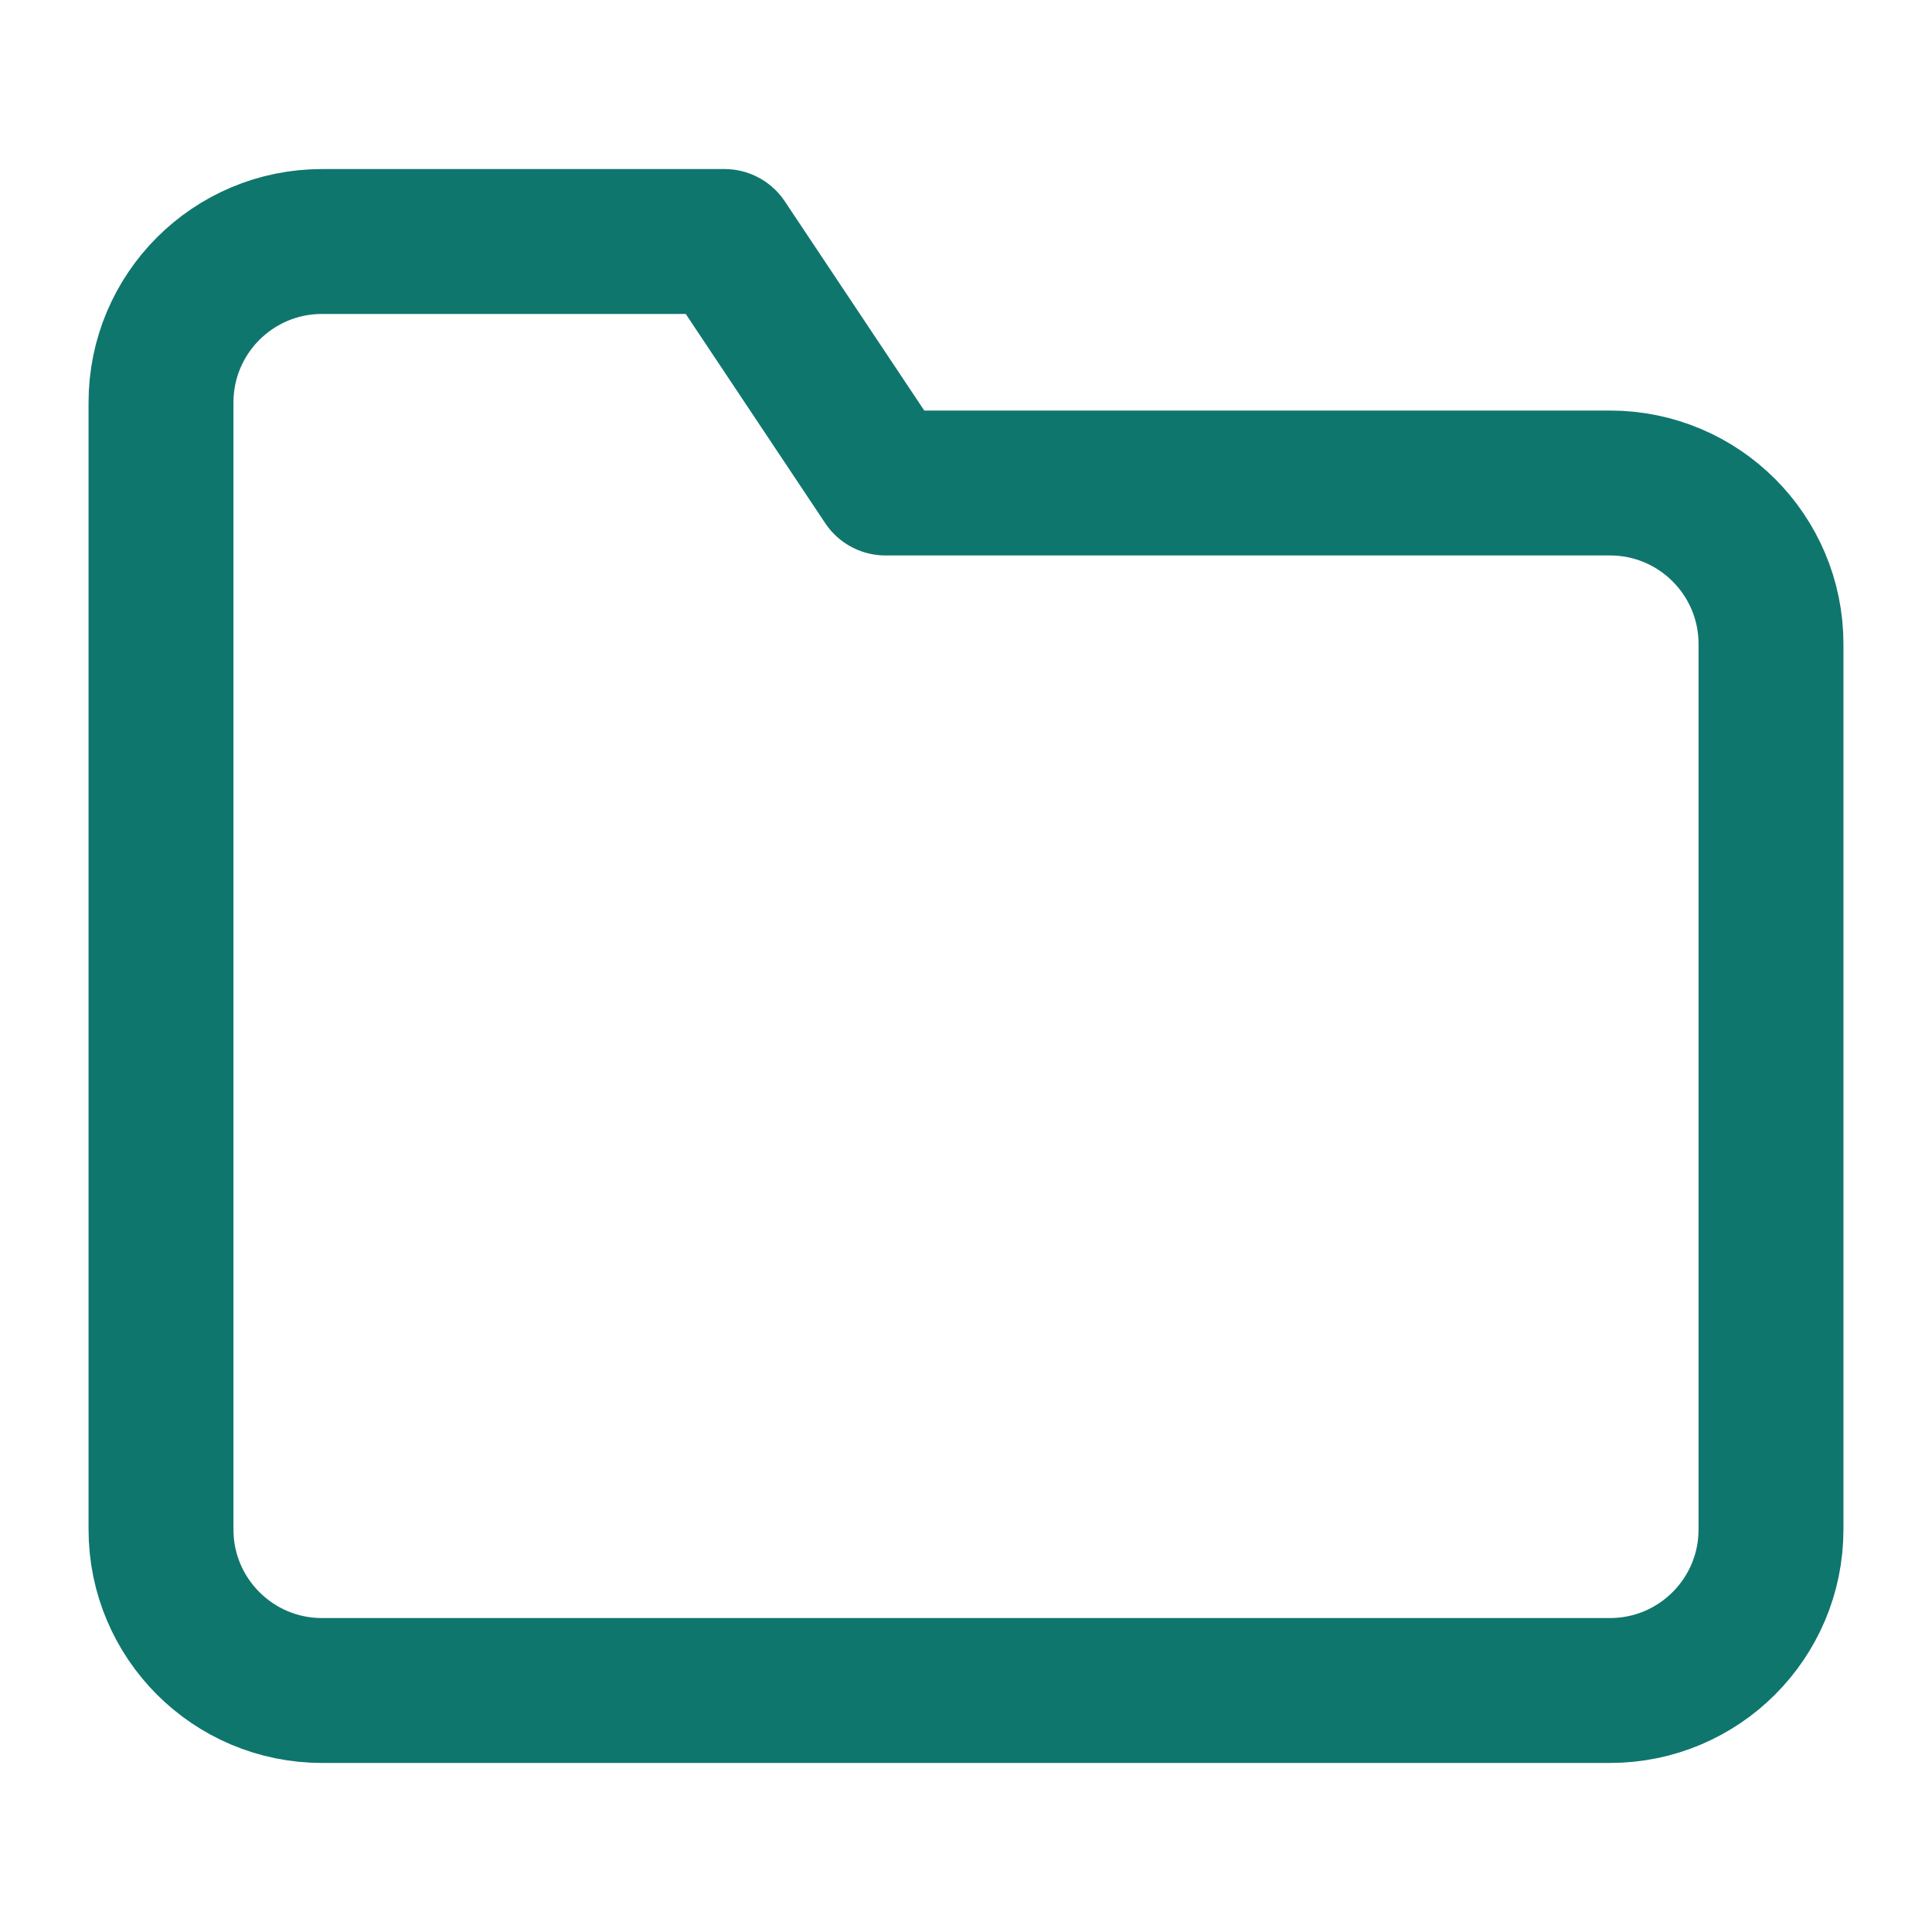
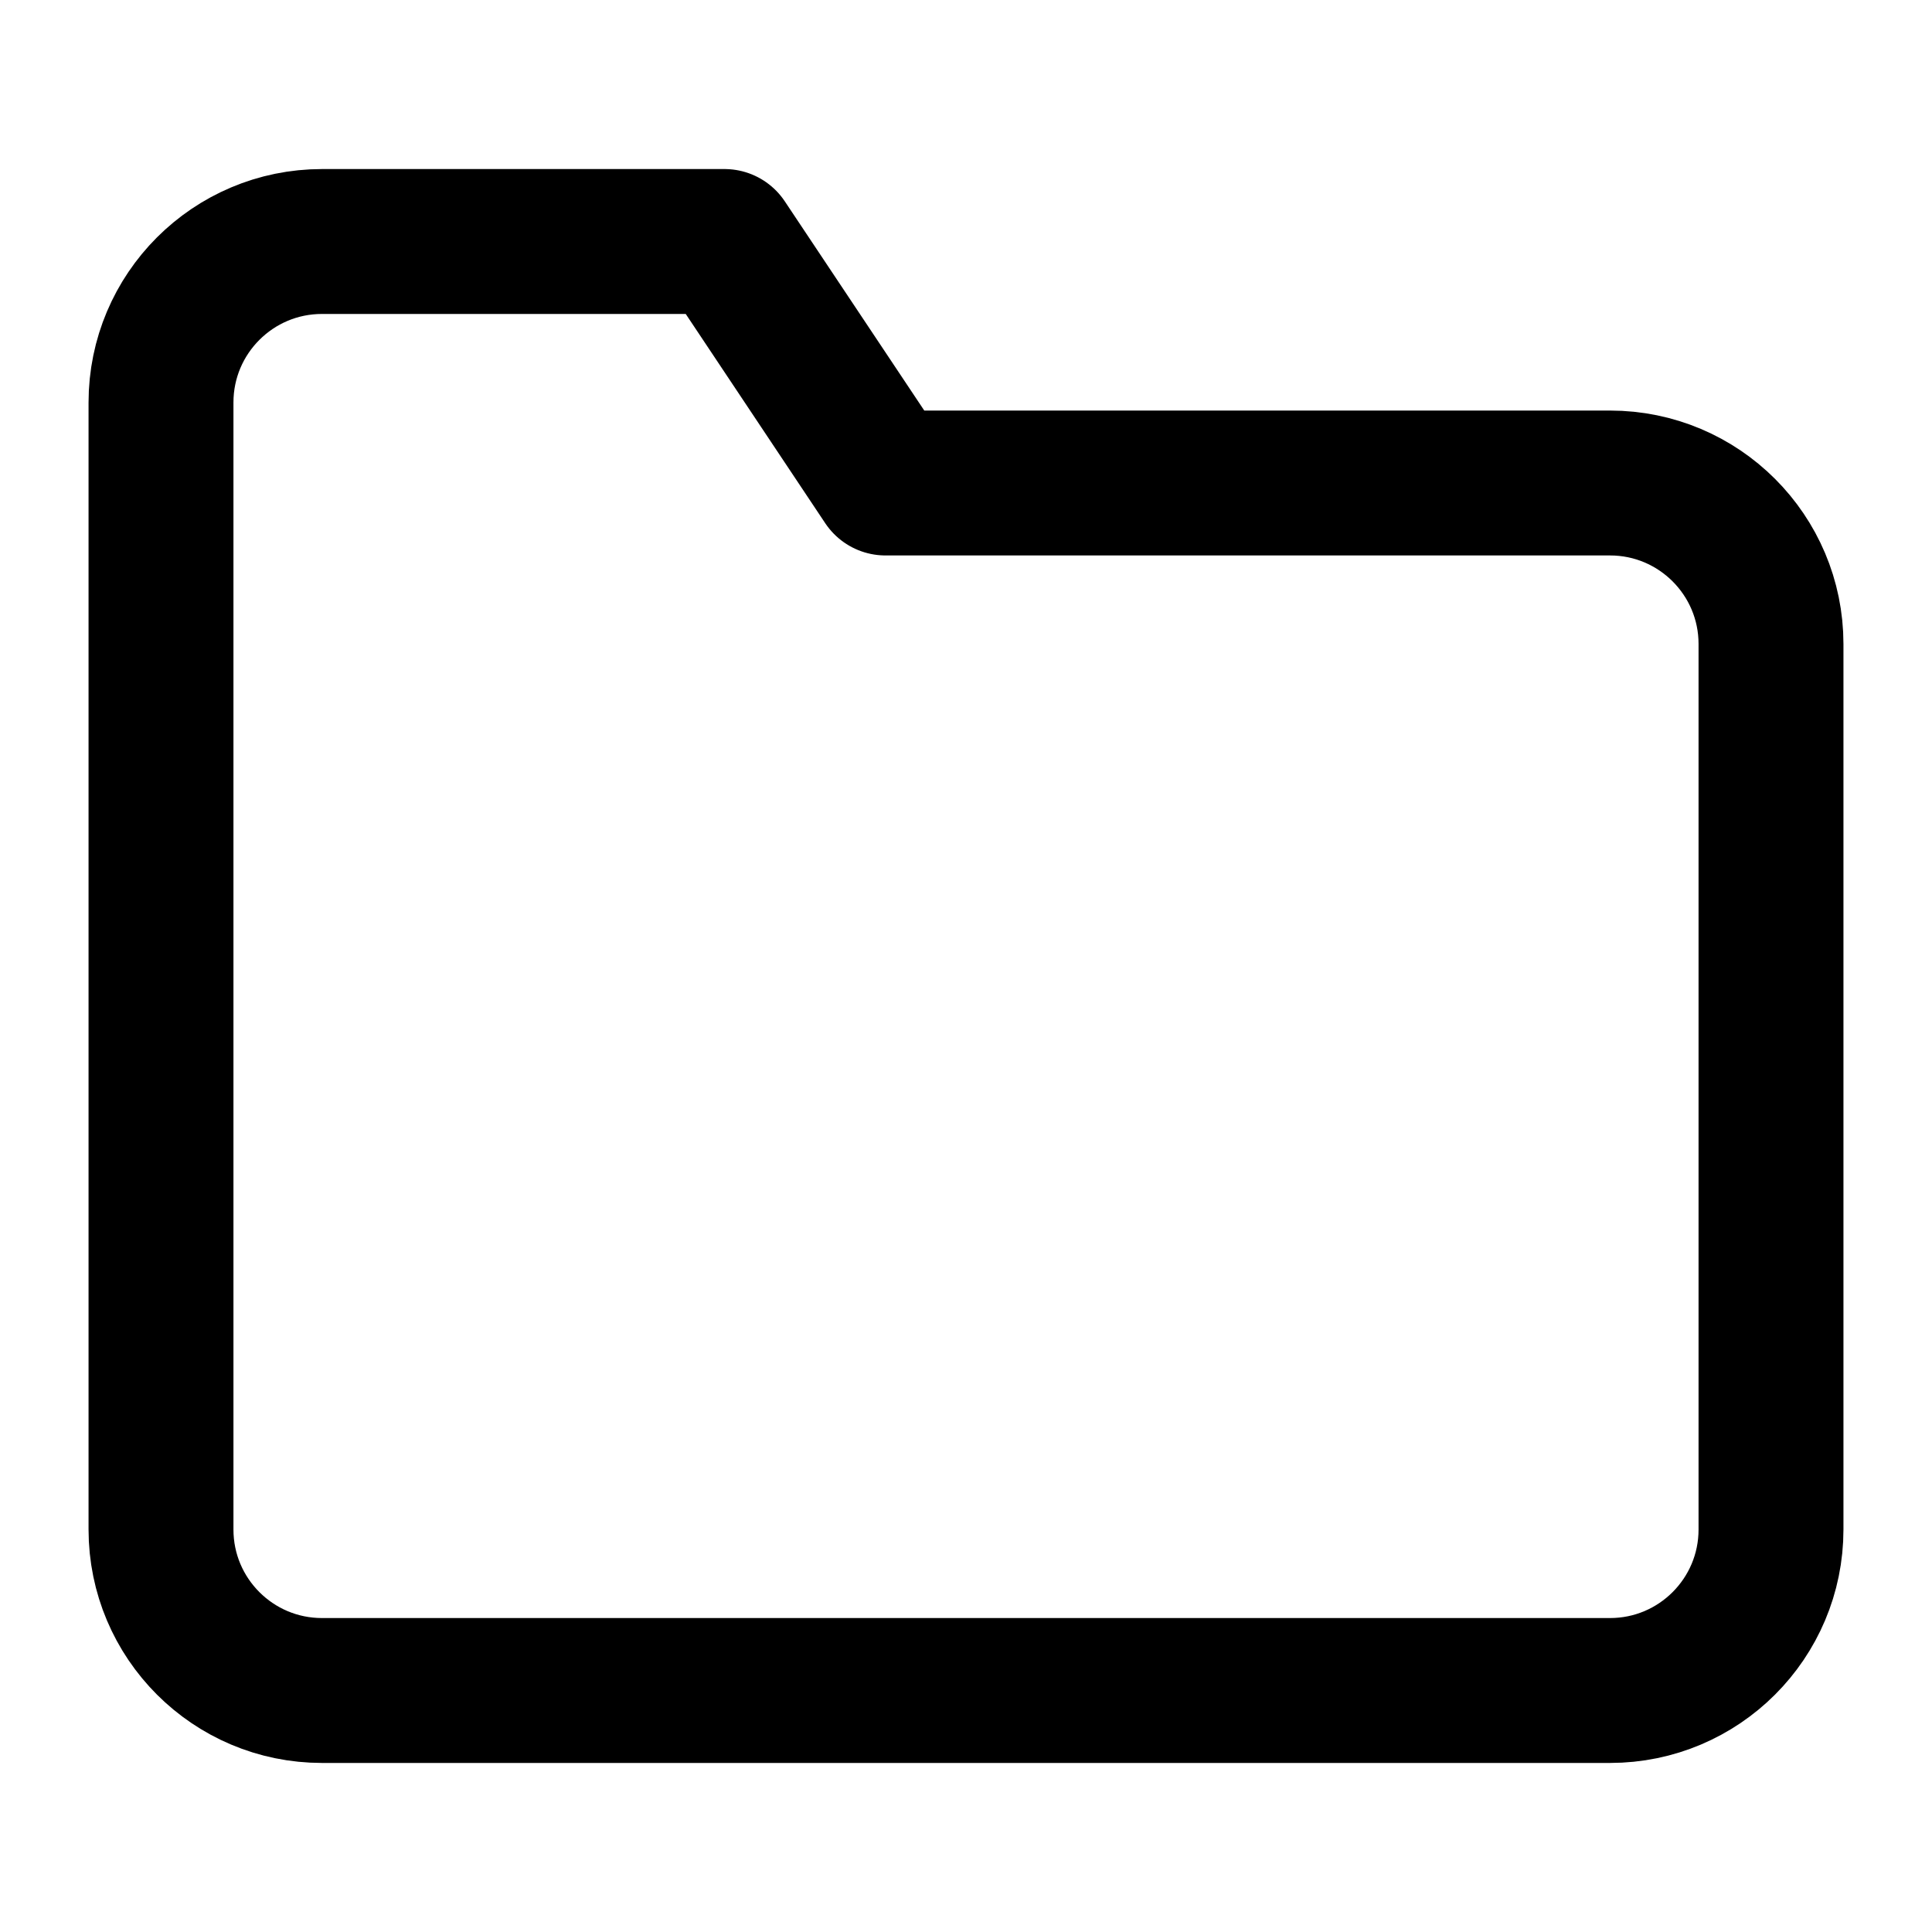
- <svg xmlns="http://www.w3.org/2000/svg" viewBox="0 0 24 24" width="24" height="24" fill="none" stroke="#0F766E" stroke-width="1.8" stroke-linecap="round" stroke-linejoin="round">
+ <svg xmlns="http://www.w3.org/2000/svg" viewBox="0 0 24 24" width="24" height="24" fill="none" stroke="currentColor" stroke-width="1.8" stroke-linecap="round" stroke-linejoin="round">
  <path d="M22 19a2 2 0 0 1-2 2H4a2 2 0 0 1-2-2V5a2 2 0 0 1 2-2h5l2 3h9a2 2 0 0 1 2 2z" />
</svg>
